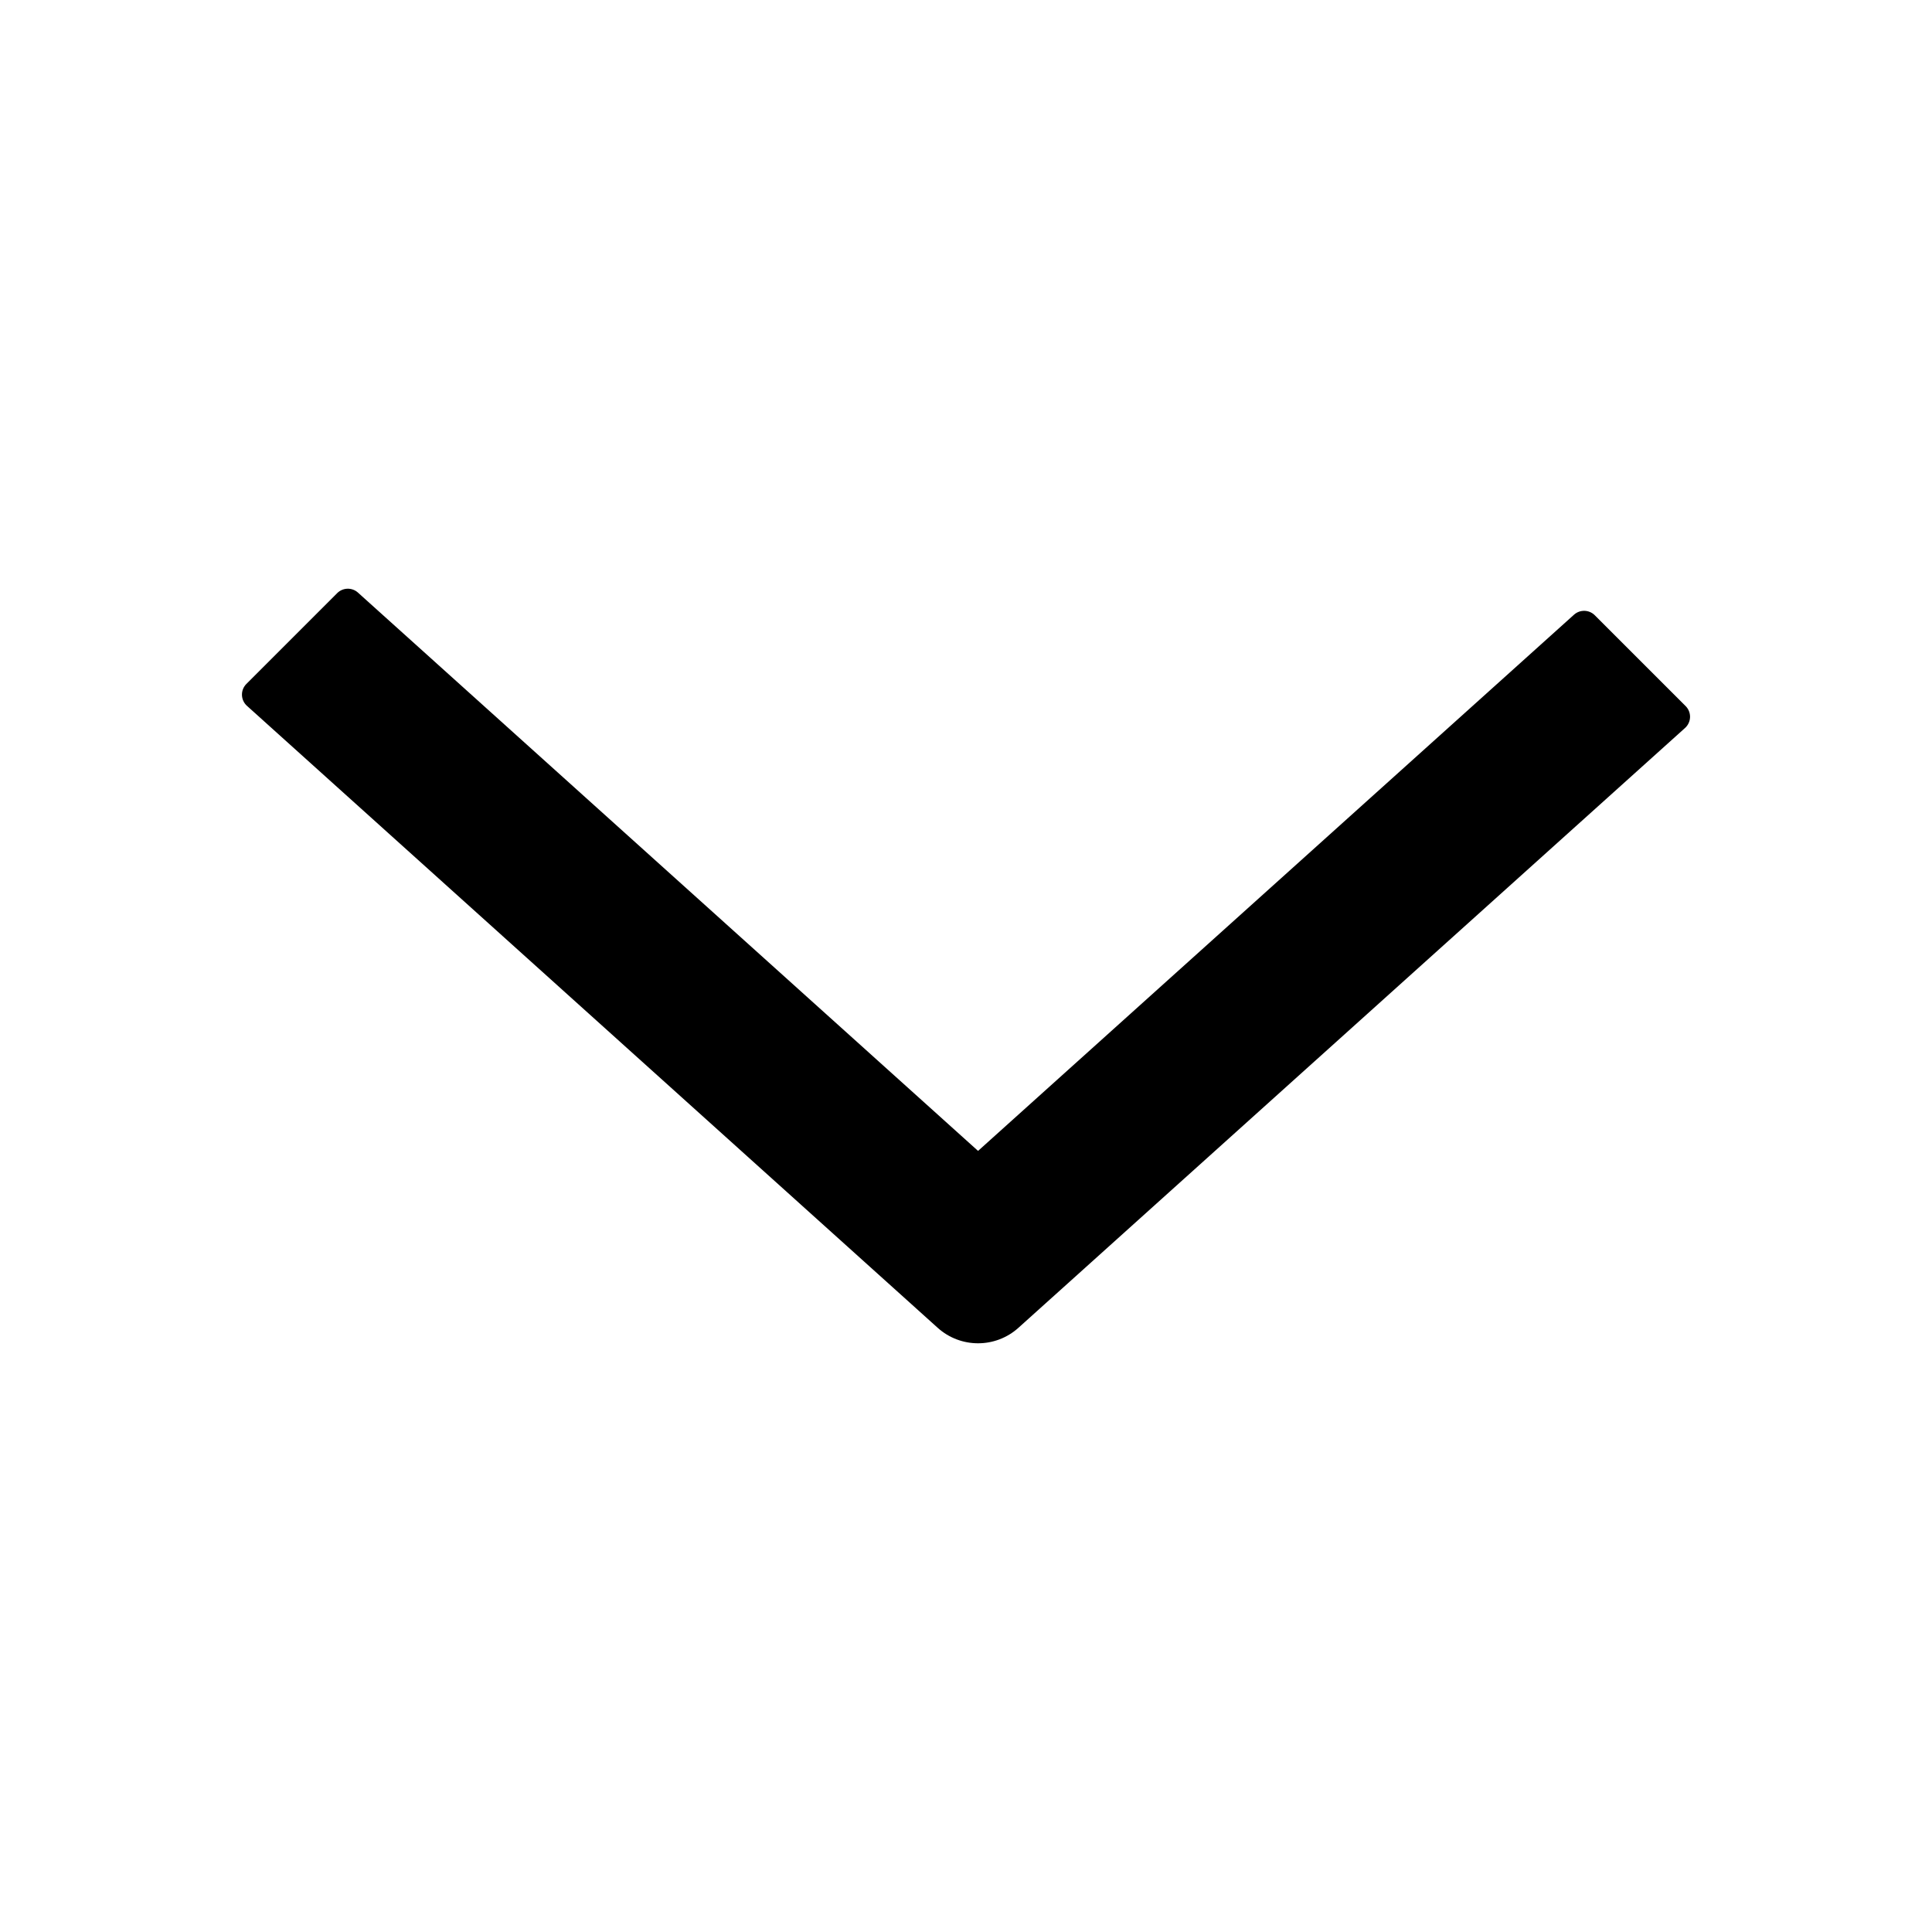
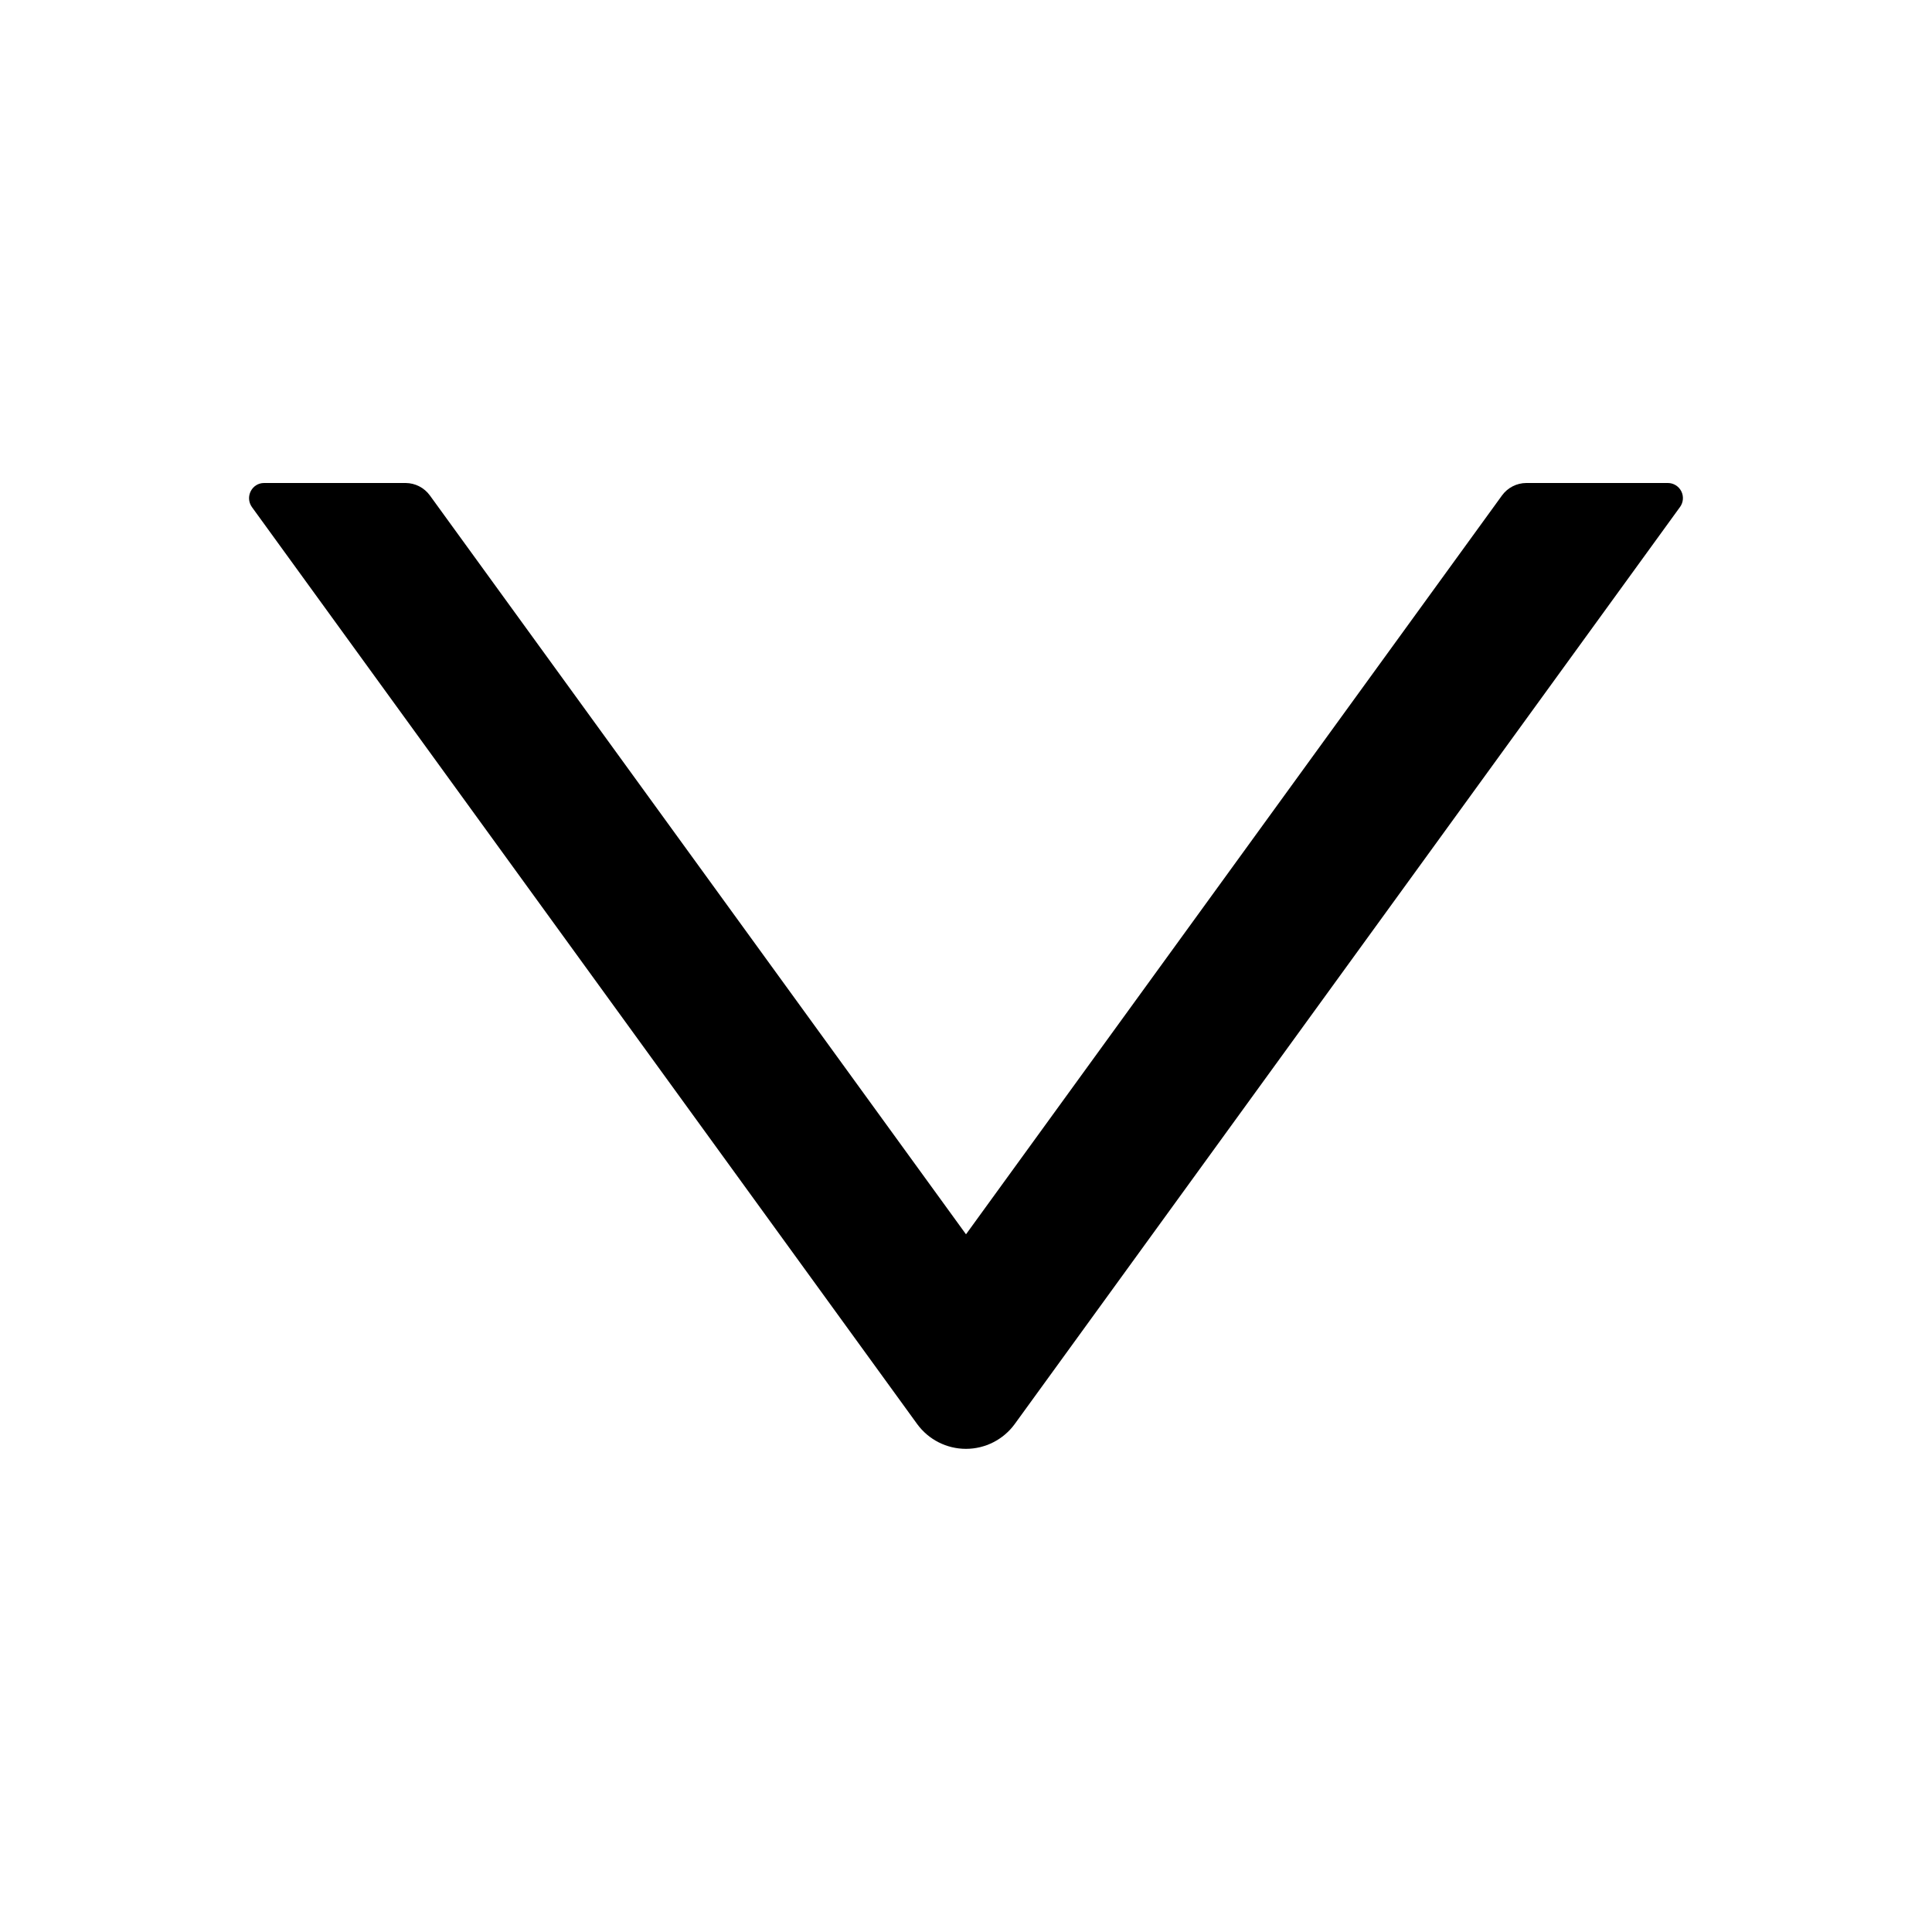
- <svg xmlns="http://www.w3.org/2000/svg" t="1648445859409" class="icon" viewBox="0 0 1024 1024" version="1.1" p-id="21989" width="200" height="200">
-   <defs>
-     <style type="text/css">@font-face { font-family: feedback-iconfont; src: url("//at.alicdn.com/t/font_1031158_u69w8yhxdu.woff2?t=1630033759944") format("woff2"), url("//at.alicdn.com/t/font_1031158_u69w8yhxdu.woff?t=1630033759944") format("woff"), url("//at.alicdn.com/t/font_1031158_u69w8yhxdu.ttf?t=1630033759944") format("truetype"); }
- </style>
-   </defs>
-   <path d="M893.42 374.24a8 8 0 0 1-0.31 11.6L539.8 703.75a32 32 0 0 1-42.82 0L130.89 374.11a8 8 0 0 1-0.31-11.6l48.14-48.14a8 8 0 0 1 11-0.29L518.39 610l315.87-284.2a8 8 0 0 1 11 0.29z" p-id="21990" />
+ <svg xmlns="http://www.w3.org/2000/svg" t="1665395469339" class="icon" viewBox="0 0 1024 1024" version="1.1" p-id="1565" width="200" height="200">
+   <path d="M884.032 256H808.96a16 16 0 0 0-12.864 6.592L512 654.208 227.84 262.592A16 16 0 0 0 215.04 256H139.968c-6.464 0-10.24 7.36-6.464 12.736l352.64 486.08a32 32 0 0 0 51.648 0l352.64-486.08a8 8 0 0 0-6.4-12.736z" p-id="1566" />
</svg>
